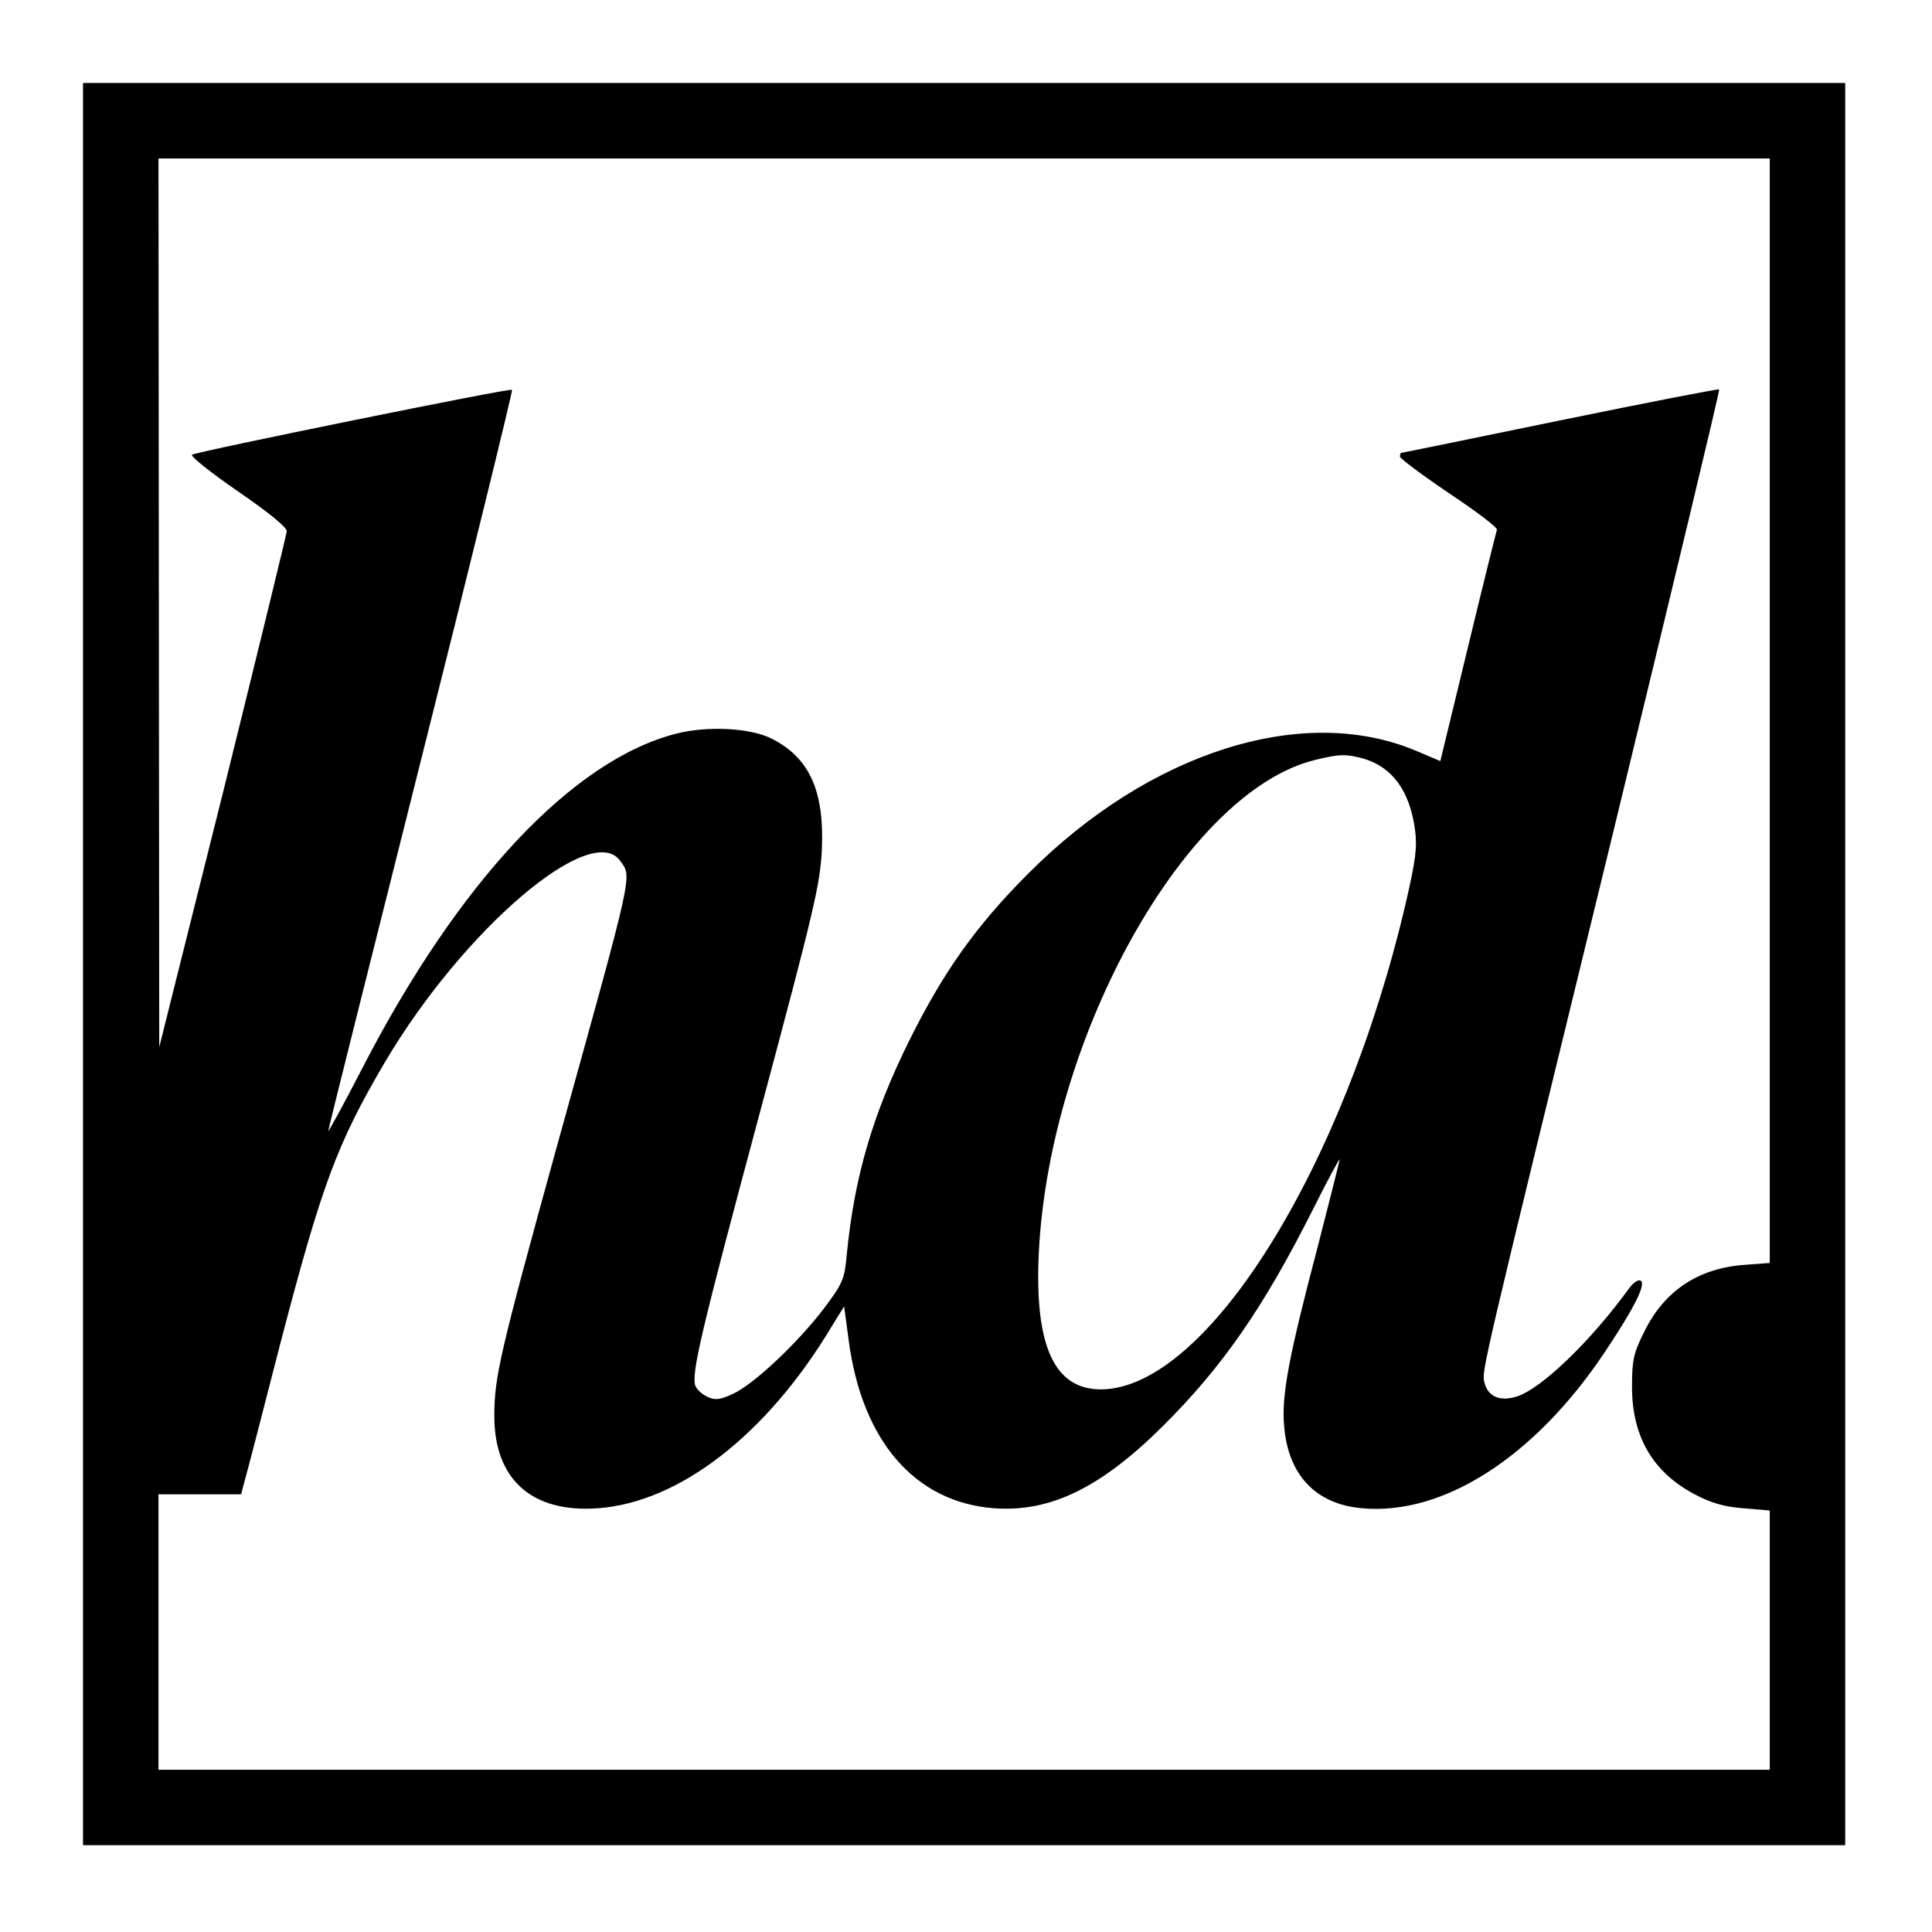
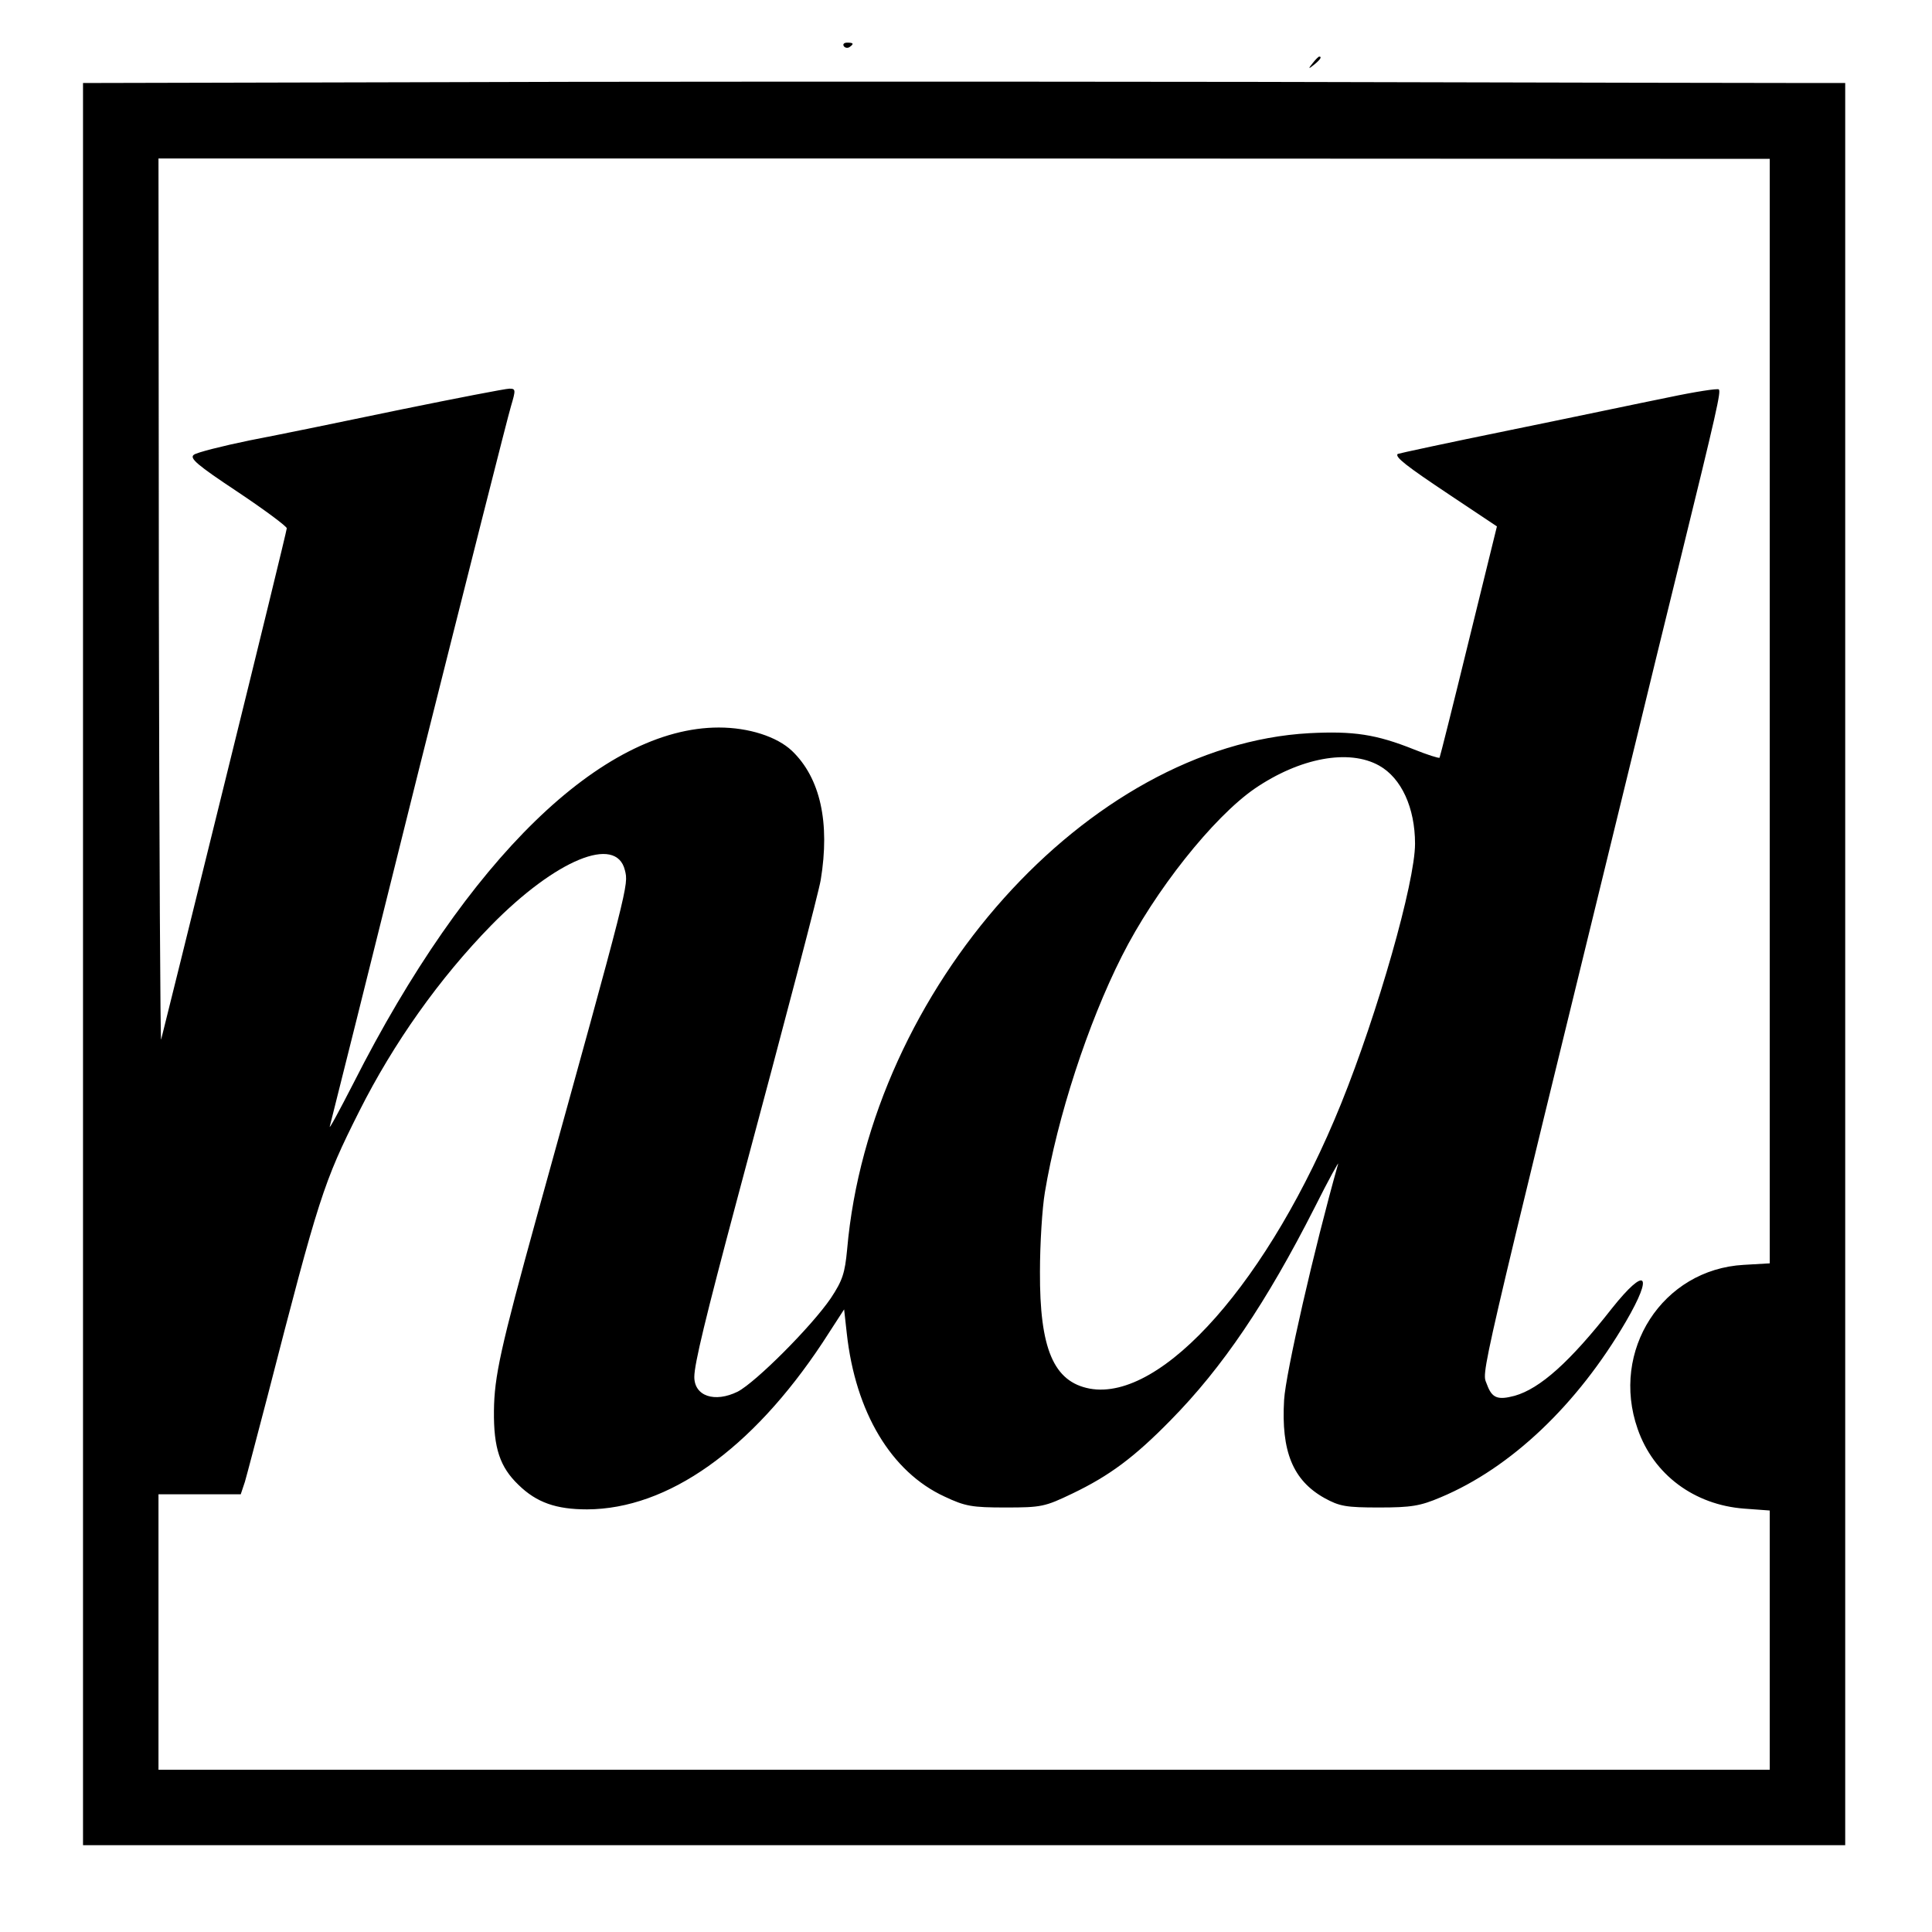
<svg xmlns="http://www.w3.org/2000/svg" version="1.0" width="512pt" height="512pt" viewBox="0 0 512 512" preserveAspectRatio="xMidYMid meet">
  <g transform="translate(0,512) scale(0.1,-0.1)" fill="#000000" stroke="none">
-     <path d="M220 2565 l0 -2335 2335 0 2335 0 0 2335 0 2335 -2335 0 -2335 0 0 -2335z m4470 671 l0 -1463 -67 -5 c-123 -9 -212 -69 -265 -176 -29 -58 -33 -76 -33 -147 0 -131 54 -225 164 -284 45 -24 79 -34 131 -38 l70 -6 0 -343 0 -344 -2135 0 -2135 0 0 365 0 365 110 0 109 0 10 38 c6 20 48 183 94 362 110 421 150 529 277 745 208 352 548 642 624 533 31 -44 37 -17 -164 -741 -156 -565 -170 -626 -170 -730 0 -168 100 -257 275 -244 216 16 447 195 618 480 l34 55 12 -89 c35 -268 176 -430 385 -446 148 -11 282 53 447 217 158 157 267 313 401 580 37 74 68 131 68 127 0 -5 -27 -110 -59 -235 -76 -289 -95 -390 -88 -470 10 -130 83 -208 206 -219 215 -20 457 135 642 411 79 118 112 183 97 192 -6 4 -20 -5 -32 -22 -101 -139 -233 -266 -297 -285 -44 -14 -76 0 -85 37 -8 31 -11 15 341 1458 156 643 283 1171 281 1174 -2 2 -192 -35 -421 -82 -229 -47 -418 -86 -421 -86 -2 0 -4 -4 -4 -10 0 -5 59 -49 130 -97 72 -48 129 -91 127 -97 -2 -6 -37 -146 -77 -312 l-73 -301 -66 28 c-299 125 -705 -4 -1026 -326 -138 -138 -225 -261 -314 -440 -99 -199 -147 -365 -167 -570 -6 -65 -10 -75 -60 -142 -71 -93 -188 -203 -242 -227 -34 -16 -47 -17 -67 -8 -14 7 -28 19 -32 29 -12 30 14 141 173 733 142 530 157 595 162 687 7 156 -32 244 -132 295 -56 29 -171 35 -253 14 -276 -70 -579 -394 -834 -889 -49 -95 -89 -168 -89 -164 0 5 111 447 246 984 135 536 243 977 241 980 -6 5 -832 -163 -848 -172 -5 -4 49 -47 120 -96 83 -57 131 -96 131 -107 -1 -9 -77 -321 -169 -692 l-169 -675 -1 1178 -1 1177 2135 0 2135 0 0 -1464z m-1078 -126 c77 -22 124 -85 138 -189 6 -46 2 -80 -25 -196 -165 -705 -528 -1284 -806 -1287 -125 -1 -178 115 -166 363 29 576 391 1222 732 1305 64 16 82 16 127 4z" />
+     <path d="M2236 4998 c3 -5 10 -6 15 -3 13 9 11 12 -6 12 -8 0 -12 -4 -9 -9z" />
+     <path d="M3479 4953 c-13 -16 -12 -17 4 -4 16 13 21 21 13 21 -2 0 -10 -8 -17 -17z" />
+     <path d="M1077 4902 l-857 -2 0 -2335 0 -2335 2335 0 2335 0 0 2335 0 2335 -87 0 c-49 0 -713 1 -1478 3 -765 1 -1776 1 -2248 -1z m3613 -1666 l0 -1464 -69 -4 c-215 -12 -354 -227 -281 -435 42 -121 150 -201 282 -211 l68 -5 0 -343 0 -344 -2135 0 -2135 0 0 365 0 365 109 0 109 0 11 33 c5 17 32 120 60 227 136 528 148 566 243 755 91 181 213 353 350 493 171 174 331 240 354 146 10 -40 12 -32 -232 -913 -98 -355 -114 -429 -115 -520 -1 -99 16 -149 65 -196 48 -47 100 -65 182 -65 214 1 436 158 624 442 l57 88 7 -63 c23 -210 118 -368 259 -433 55 -26 73 -29 162 -29 95 0 104 2 177 37 98 47 164 96 260 194 138 140 254 312 382 564 37 74 66 126 62 115 -63 -223 -139 -555 -143 -625 -8 -136 23 -213 107 -260 40 -22 57 -25 145 -25 85 0 109 4 163 27 186 78 362 245 491 466 74 127 53 148 -37 35 -112 -143 -191 -213 -258 -232 -45 -12 -60 -6 -73 29 -14 42 -38 -63 399 1725 21 88 71 291 110 450 101 411 111 457 105 463 -3 3 -62 -6 -133 -21 -70 -14 -259 -54 -421 -87 -162 -33 -296 -62 -297 -63 -8 -8 23 -32 137 -108 l126 -84 -75 -305 c-41 -168 -76 -307 -77 -308 -2 -2 -33 8 -68 22 -100 40 -160 49 -277 43 -586 -32 -1165 -679 -1225 -1368 -6 -63 -12 -82 -43 -129 -51 -75 -199 -223 -247 -248 -61 -30 -115 -12 -115 39 0 34 30 158 113 469 137 511 216 813 222 848 25 152 -1 270 -76 342 -40 38 -115 62 -194 62 -309 0 -667 -348 -968 -942 -38 -74 -66 -126 -63 -115 3 11 109 434 235 941 127 506 237 941 245 967 13 44 13 47 -4 47 -10 0 -139 -25 -286 -55 -148 -31 -329 -68 -402 -82 -73 -15 -140 -32 -148 -38 -13 -9 8 -27 115 -98 72 -48 131 -92 131 -97 0 -5 -74 -308 -164 -672 -90 -365 -166 -672 -169 -683 -2 -11 -5 510 -6 1158 l-1 1177 2135 0 2135 -1 0 -1463z m-1035 -145 c59 -33 95 -112 95 -207 0 -102 -99 -449 -196 -689 -189 -467 -474 -790 -666 -755 -96 18 -133 106 -132 310 0 74 6 169 13 210 33 199 114 448 204 626 87 173 242 368 352 444 120 82 250 106 330 61z" />
  </g>
</svg>
